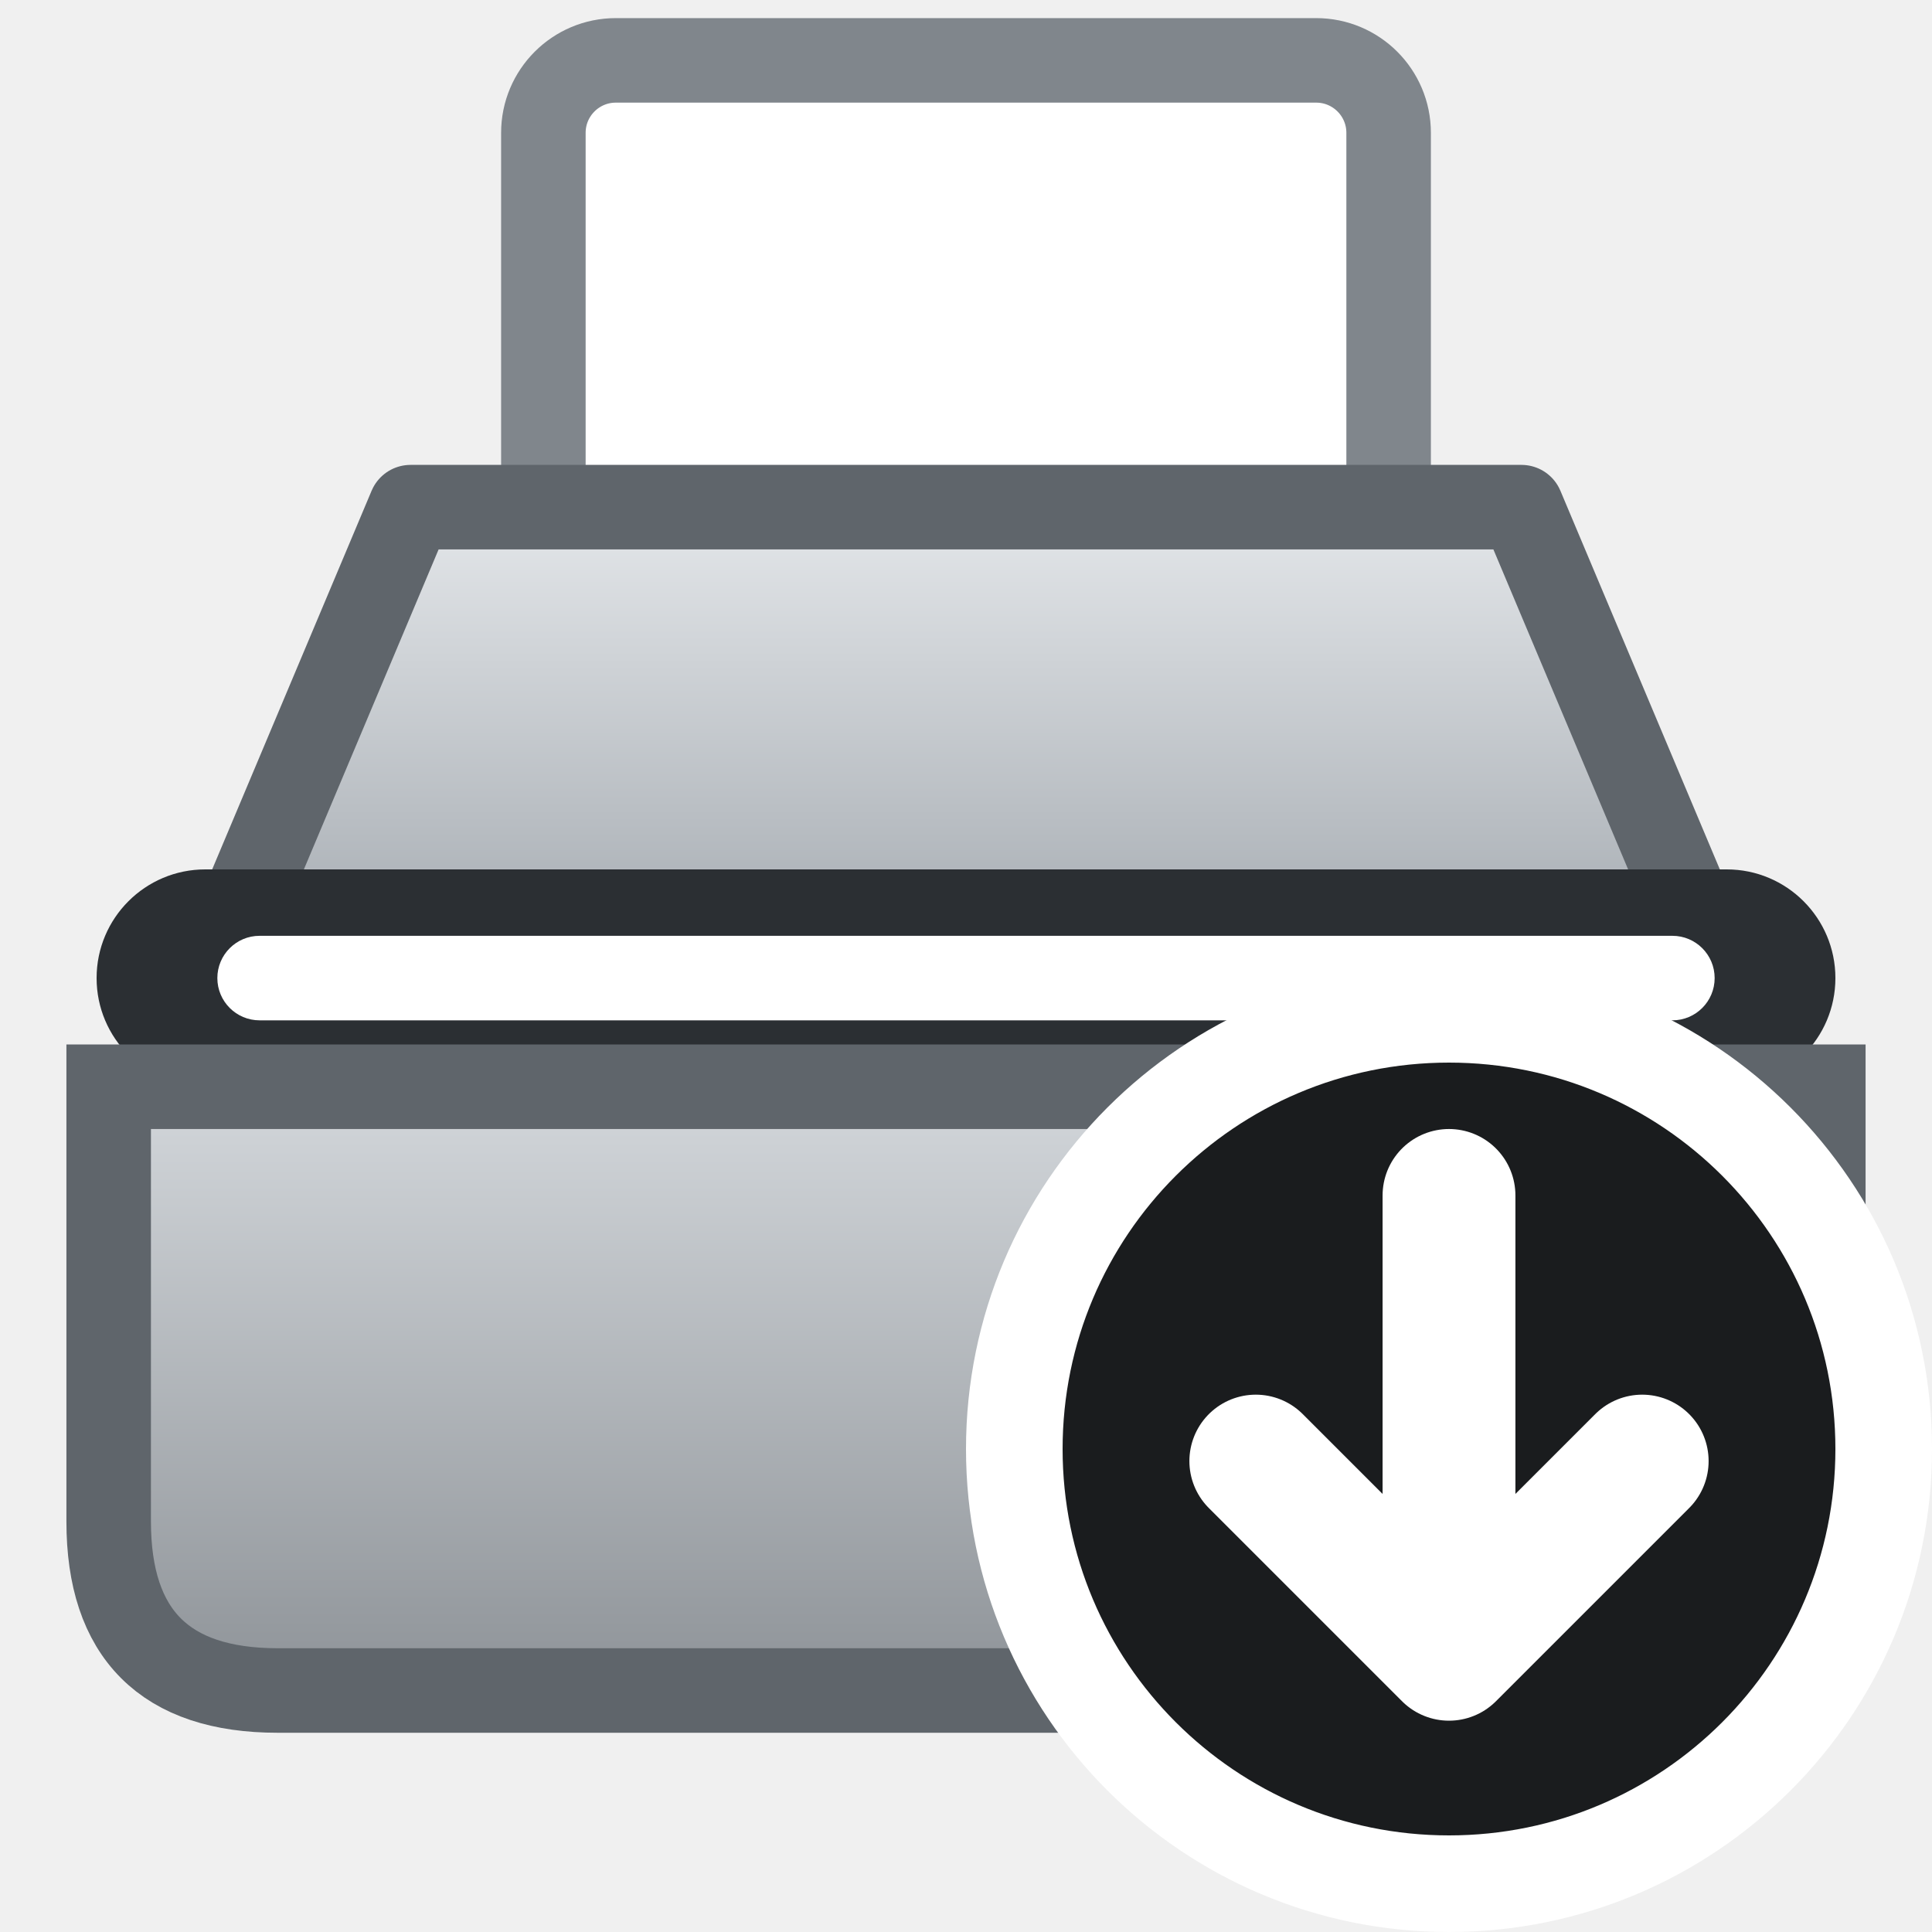
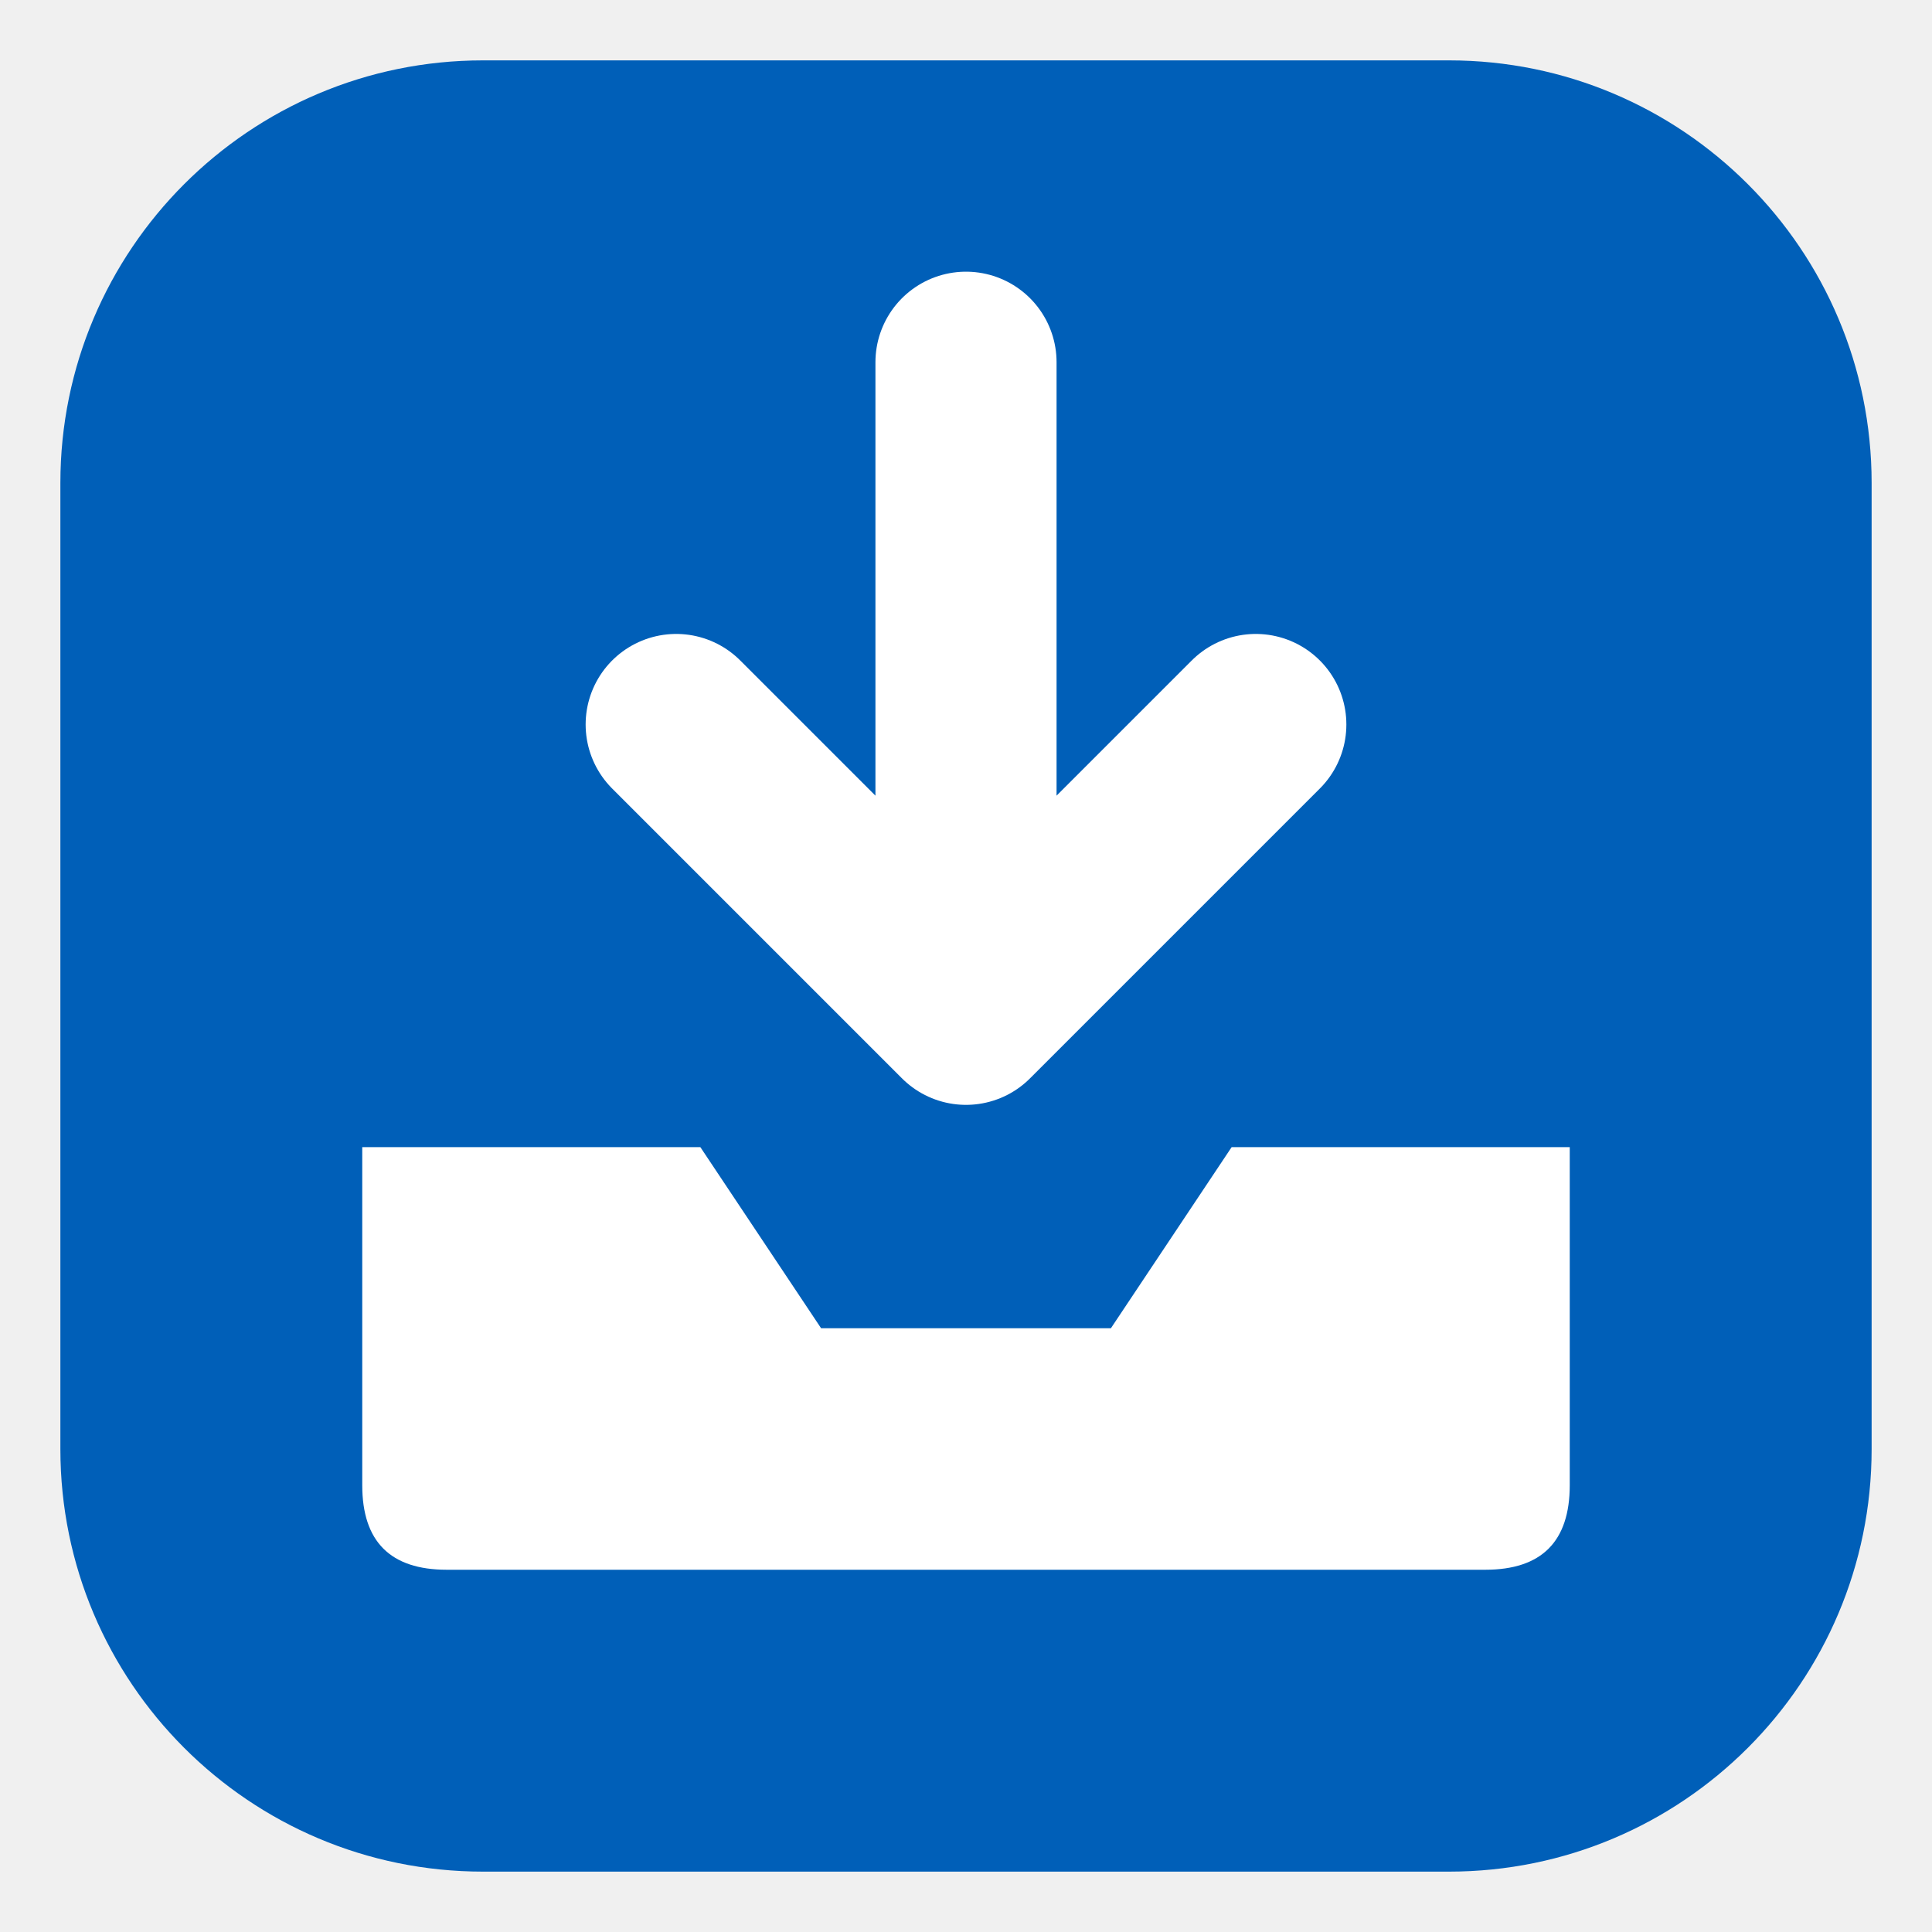
<svg xmlns="http://www.w3.org/2000/svg" viewBox="0 0 16 16">
-   <defs>
-     <linearGradient id="lid" x1="0" y1="0" x2="0" y2="1">
-       <stop offset="0" stop-color="#E4E7EA" />
-       <stop offset="1" stop-color="#A4AAB0" />
-     </linearGradient>
-     <linearGradient id="front" x1="0" y1="0" x2="0" y2="1">
-       <stop offset="0" stop-color="#D3D7DB" />
-       <stop offset="1" stop-color="#8E9398" />
-     </linearGradient>
-   </defs>
-   <rect x="4.5" y="0.5" width="7" height="4.5" rx=".6" fill="#FFFFFF" stroke="#80868C" stroke-width=".7" />
-   <path d="M1.8 8 L3.4 4.2 H12.6 L14.2 8 Z" fill="url(#lid)" stroke="#5F656B" stroke-width=".7" stroke-linejoin="round" />
-   <rect x="0.8" y="7.2" width="14.4" height="1.8" rx=".9" fill="#2B2F33" />
-   <rect x="1.8" y="7.75" width="12.4" height=".7" rx=".35" fill="#FFFFFF" />
-   <path d="M0.9 9 H15.1 V12.6 Q15.1 14 13.7 14 H2.3 Q0.9 14 0.9 12.6 Z" fill="url(#front)" stroke="#5F656B" stroke-width=".7" />
-   <circle cx="12" cy="12" r="3.6" fill="#1A1C1E" stroke="#FFFFFF" stroke-width=".8" />
-   <path d="M12 9.9 V13.6 M10.4 12.1 L12 13.7 L13.6 12.1" stroke="#FFFFFF" stroke-width="1.1" fill="none" stroke-linecap="round" stroke-linejoin="round" />
+   <rect x="0.5" y="0.5" width="15" height="15" rx="3.5" fill="#005FB8" />
+   <path d="M8 3 V8.2 M5.6 6 L8 8.4 L10.4 6" fill="none" stroke="#FFFFFF" stroke-width="1.5" stroke-linecap="round" stroke-linejoin="round" />
+   <path d="M3 9.5 H5.8 L6.8 11 H9.2 L10.2 9.5 H13 V12.3 Q13 13 12.3 13 H3.7 Q3 13 3 12.3 Z" fill="#FFFFFF" />
</svg>
